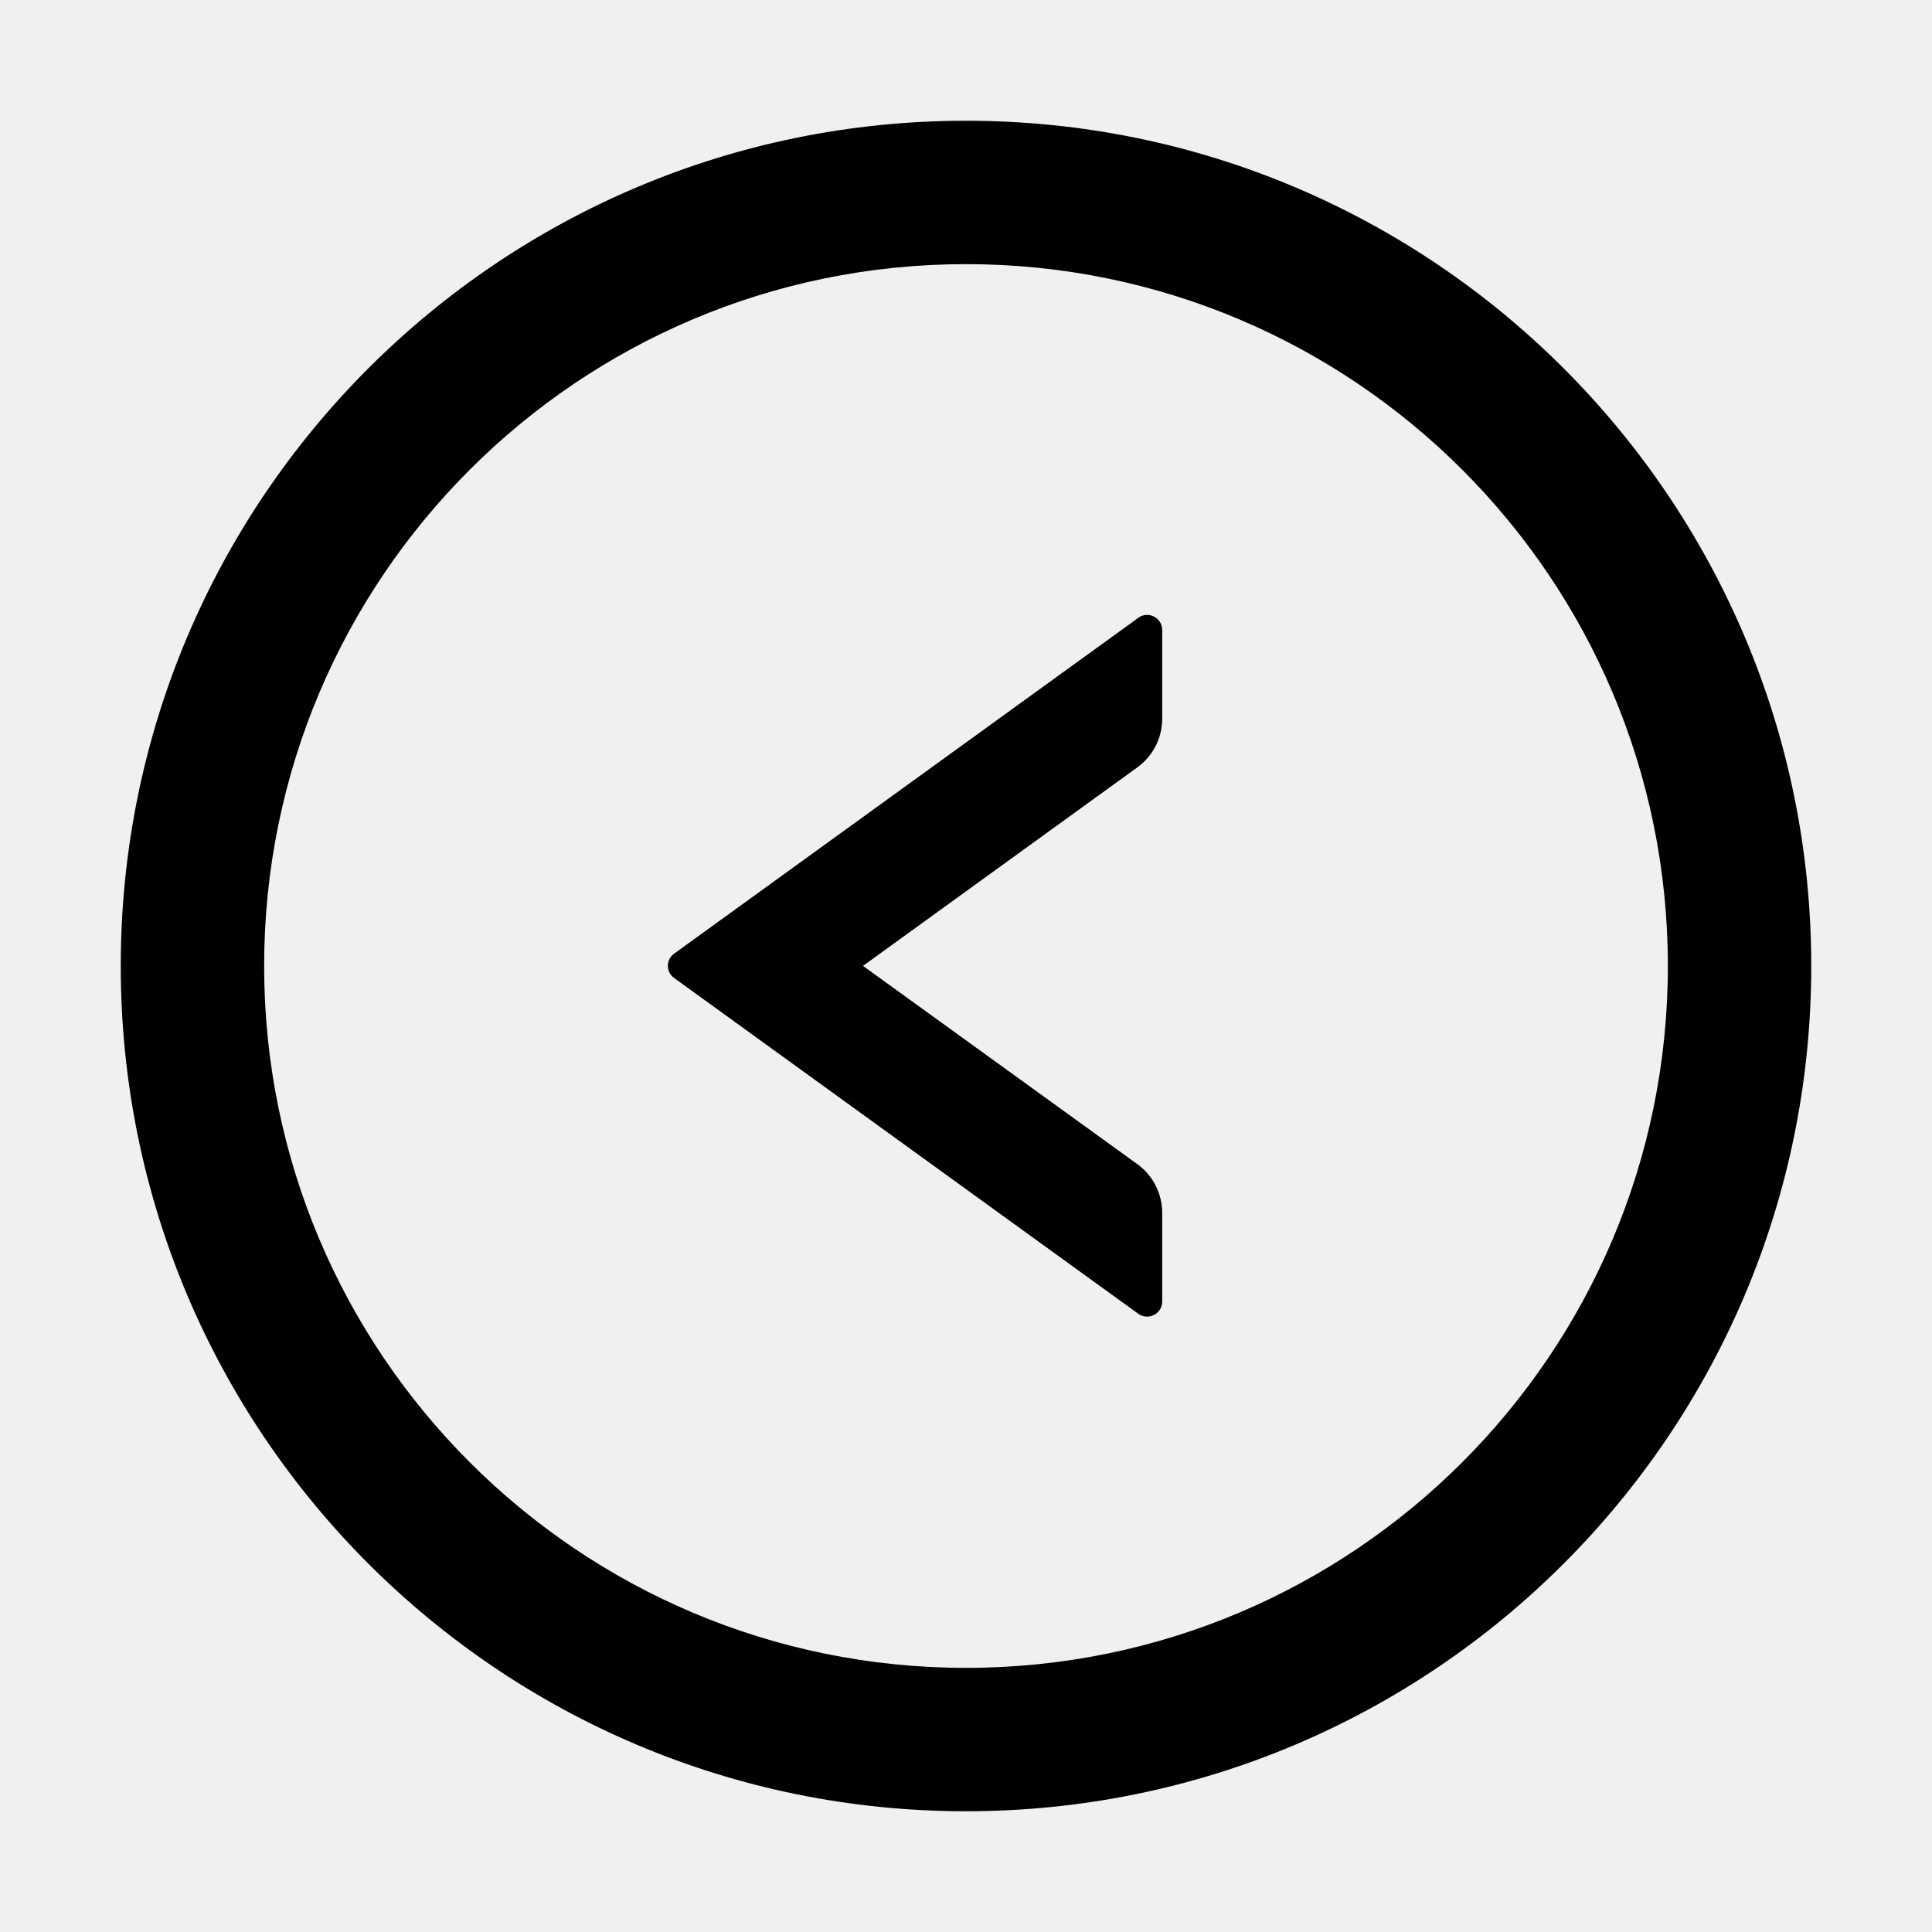
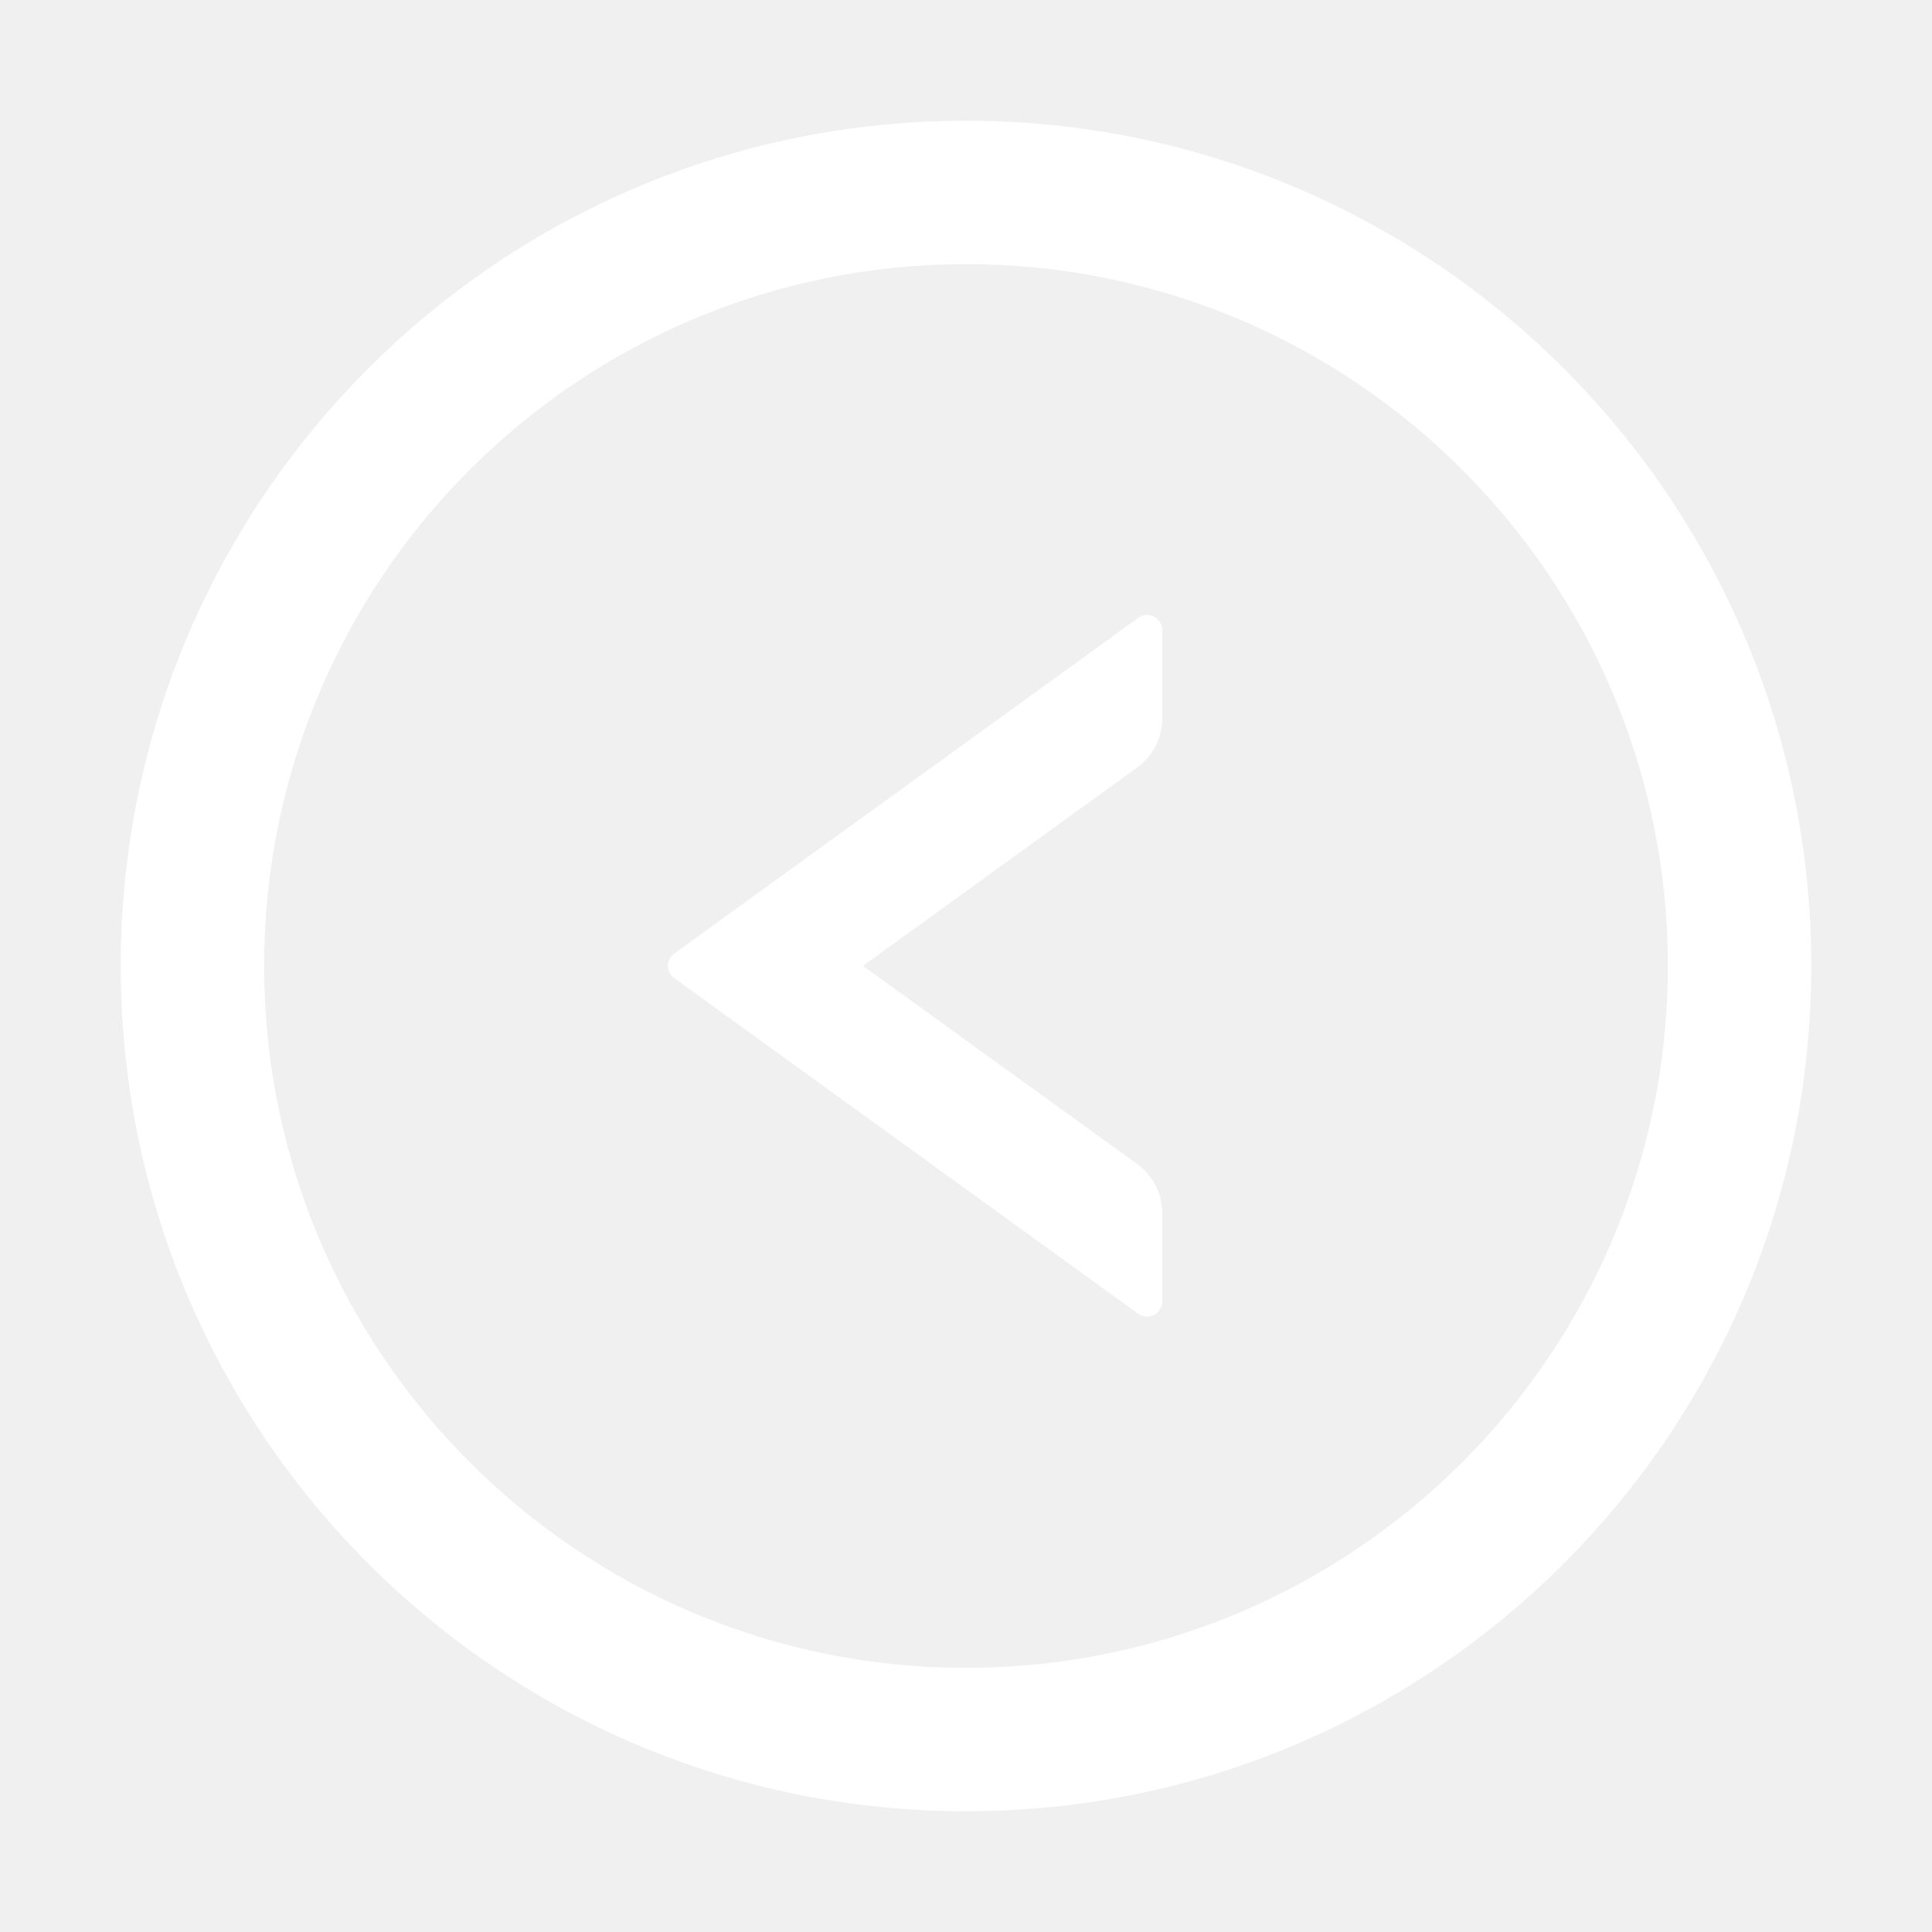
<svg xmlns="http://www.w3.org/2000/svg" version="1.1" width="32" height="32" viewBox="0 0 32 32">
-   <path d="M18.853 10.234l-7.688 5.562c-0.032 0.023-0.058 0.053-0.076 0.088s-0.027 0.074-0.027 0.113c0 0.039 0.009 0.078 0.027 0.113s0.044 0.065 0.076 0.088l7.688 5.562c0.166 0.119 0.397 0 0.397-0.203v-1.466c0-0.319-0.153-0.622-0.412-0.809l-4.544-3.284 4.544-3.288c0.259-0.187 0.412-0.487 0.412-0.809v-1.466c0-0.203-0.231-0.322-0.397-0.203z" />
-   <path d="M16 2c-7.731 0-14 6.269-14 14s6.269 14 14 14c7.731 0 14-6.269 14-14s-6.269-14-14-14zM16 27.625c-6.419 0-11.625-5.206-11.625-11.625s5.206-11.625 11.625-11.625c6.419 0 11.625 5.206 11.625 11.625s-5.206 11.625-11.625 11.625z" />
+   <path fill="#fff" d="M18.853 10.234l-7.688 5.562c-0.032 0.023-0.058 0.053-0.076 0.088s-0.027 0.074-0.027 0.113c0 0.039 0.009 0.078 0.027 0.113s0.044 0.065 0.076 0.088l7.688 5.562c0.166 0.119 0.397 0 0.397-0.203v-1.466c0-0.319-0.153-0.622-0.412-0.809l-4.544-3.284 4.544-3.288c0.259-0.187 0.412-0.487 0.412-0.809v-1.466c0-0.203-0.231-0.322-0.397-0.203z" />
+   <path fill="#fff" d="M16 2c-7.731 0-14 6.269-14 14s6.269 14 14 14c7.731 0 14-6.269 14-14s-6.269-14-14-14zM16 27.625c-6.419 0-11.625-5.206-11.625-11.625s5.206-11.625 11.625-11.625c6.419 0 11.625 5.206 11.625 11.625s-5.206 11.625-11.625 11.625z" />
</svg>
